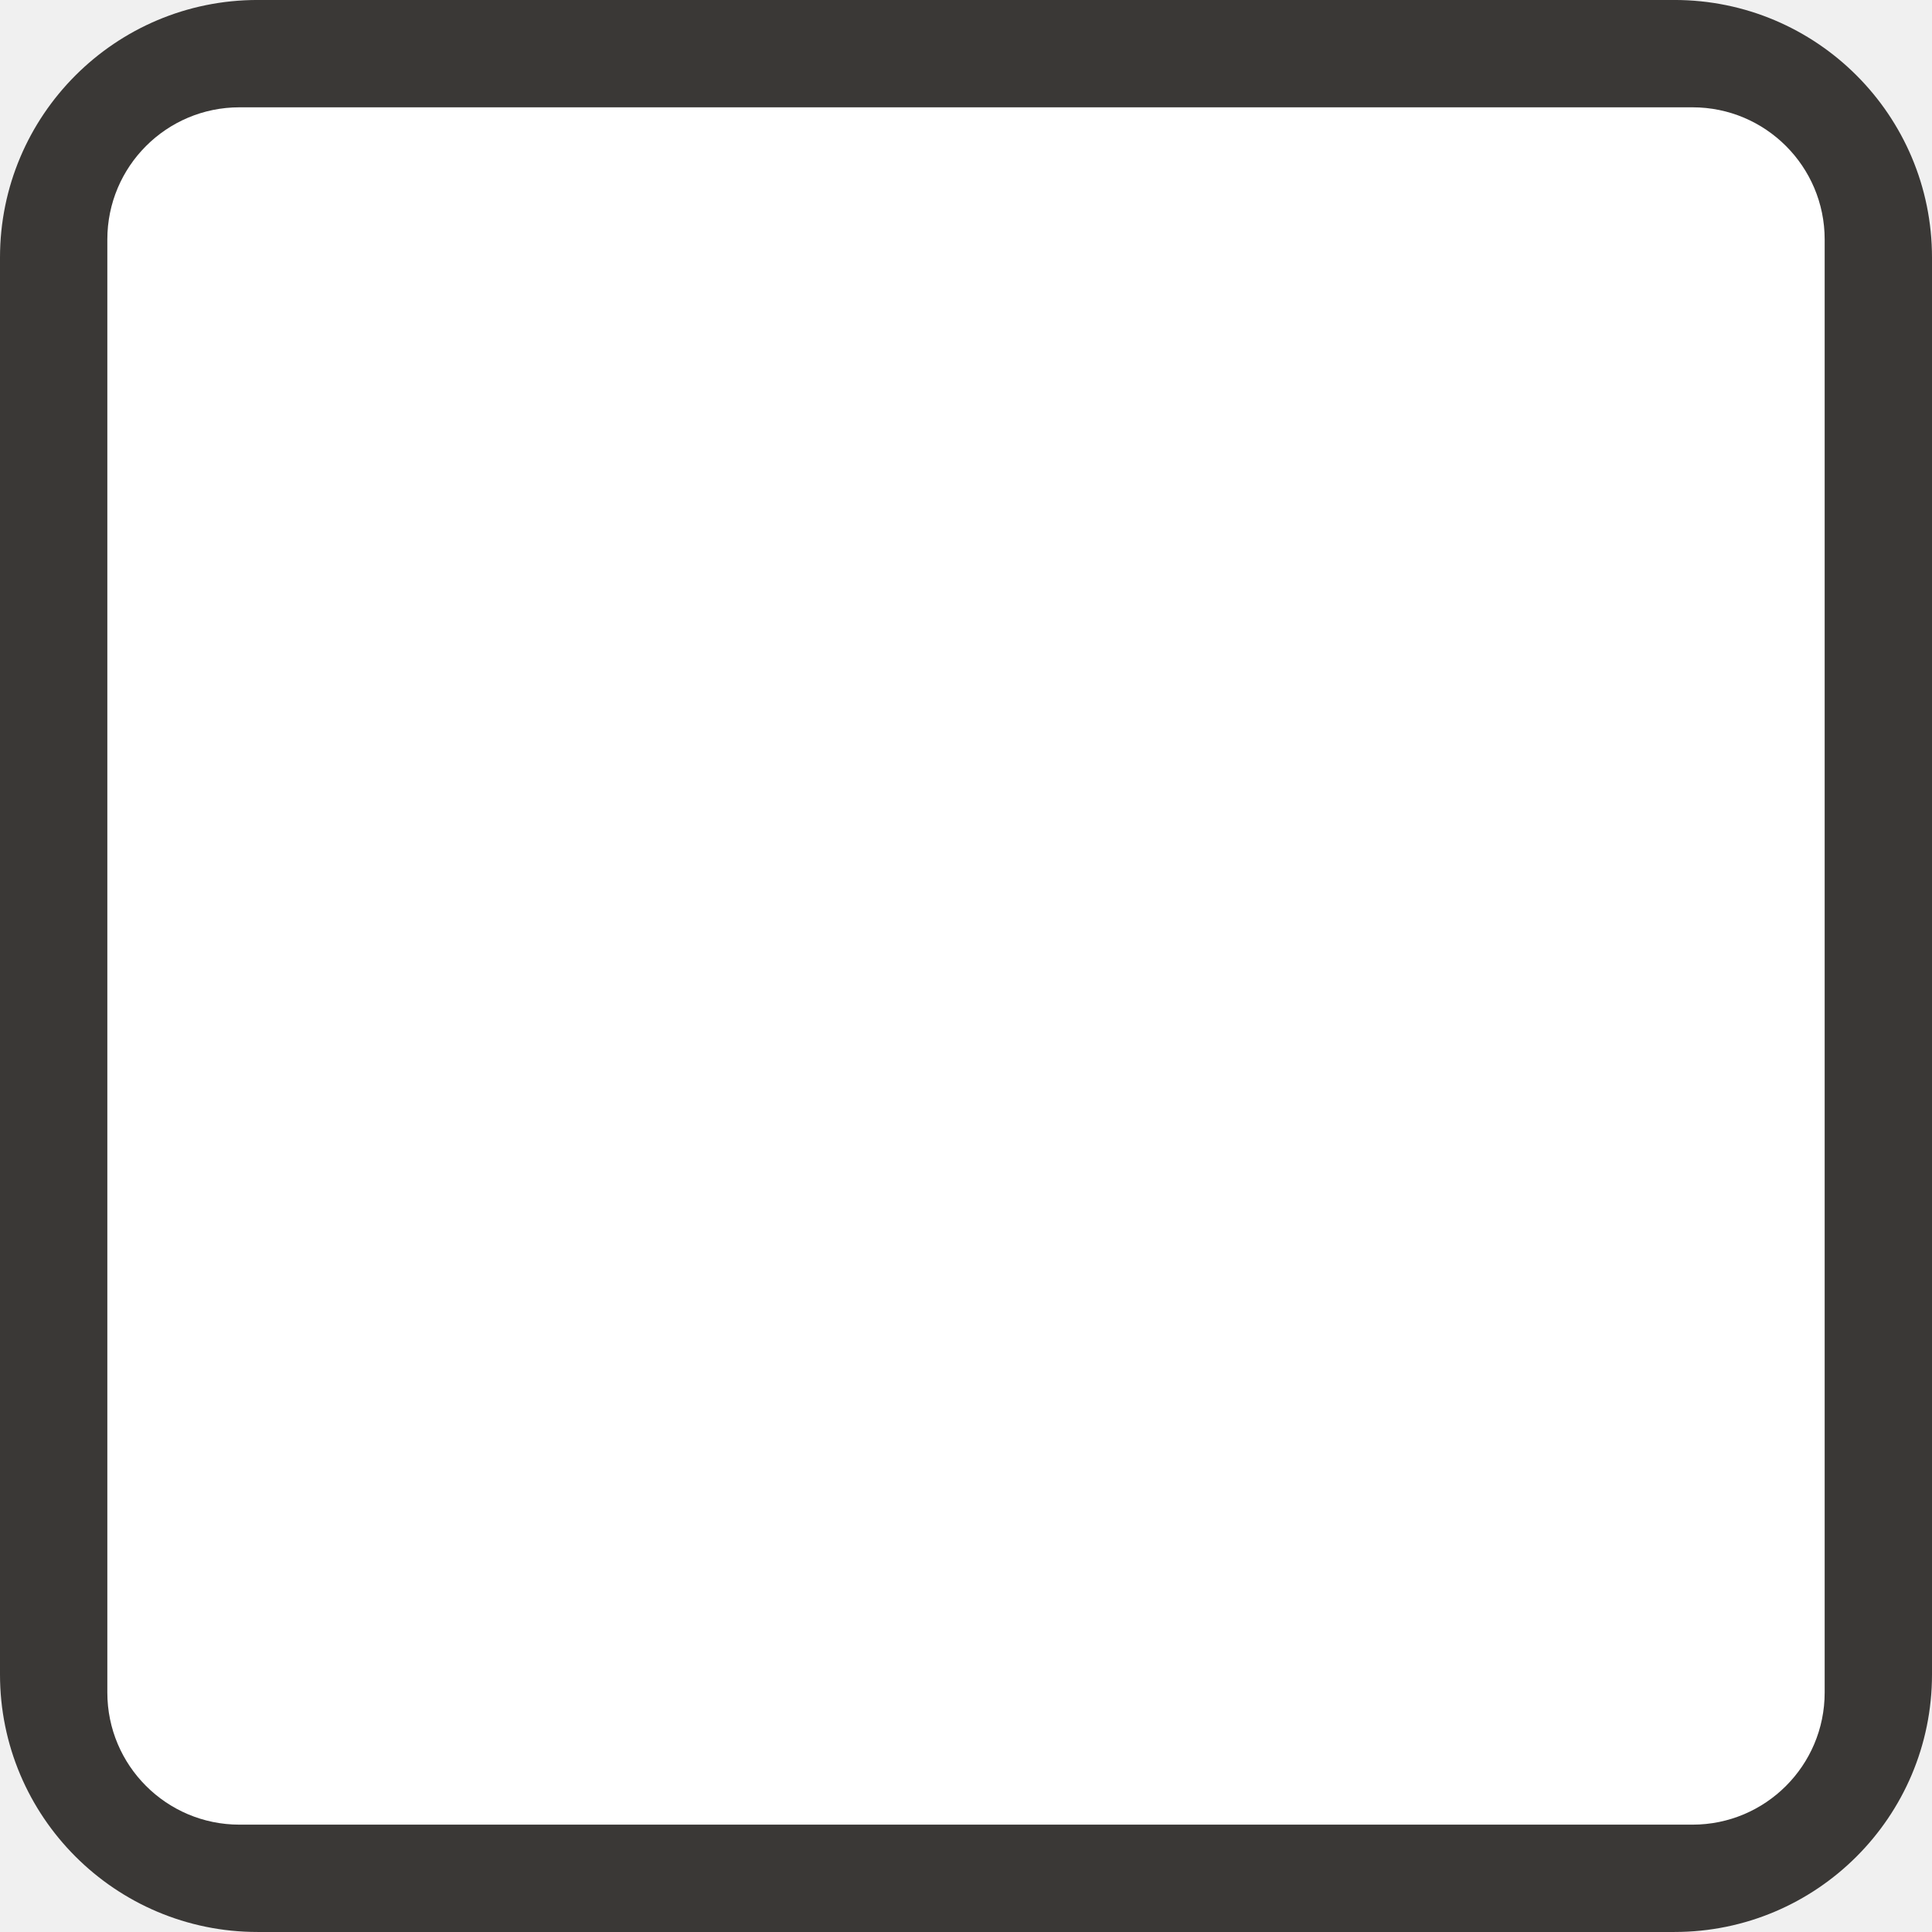
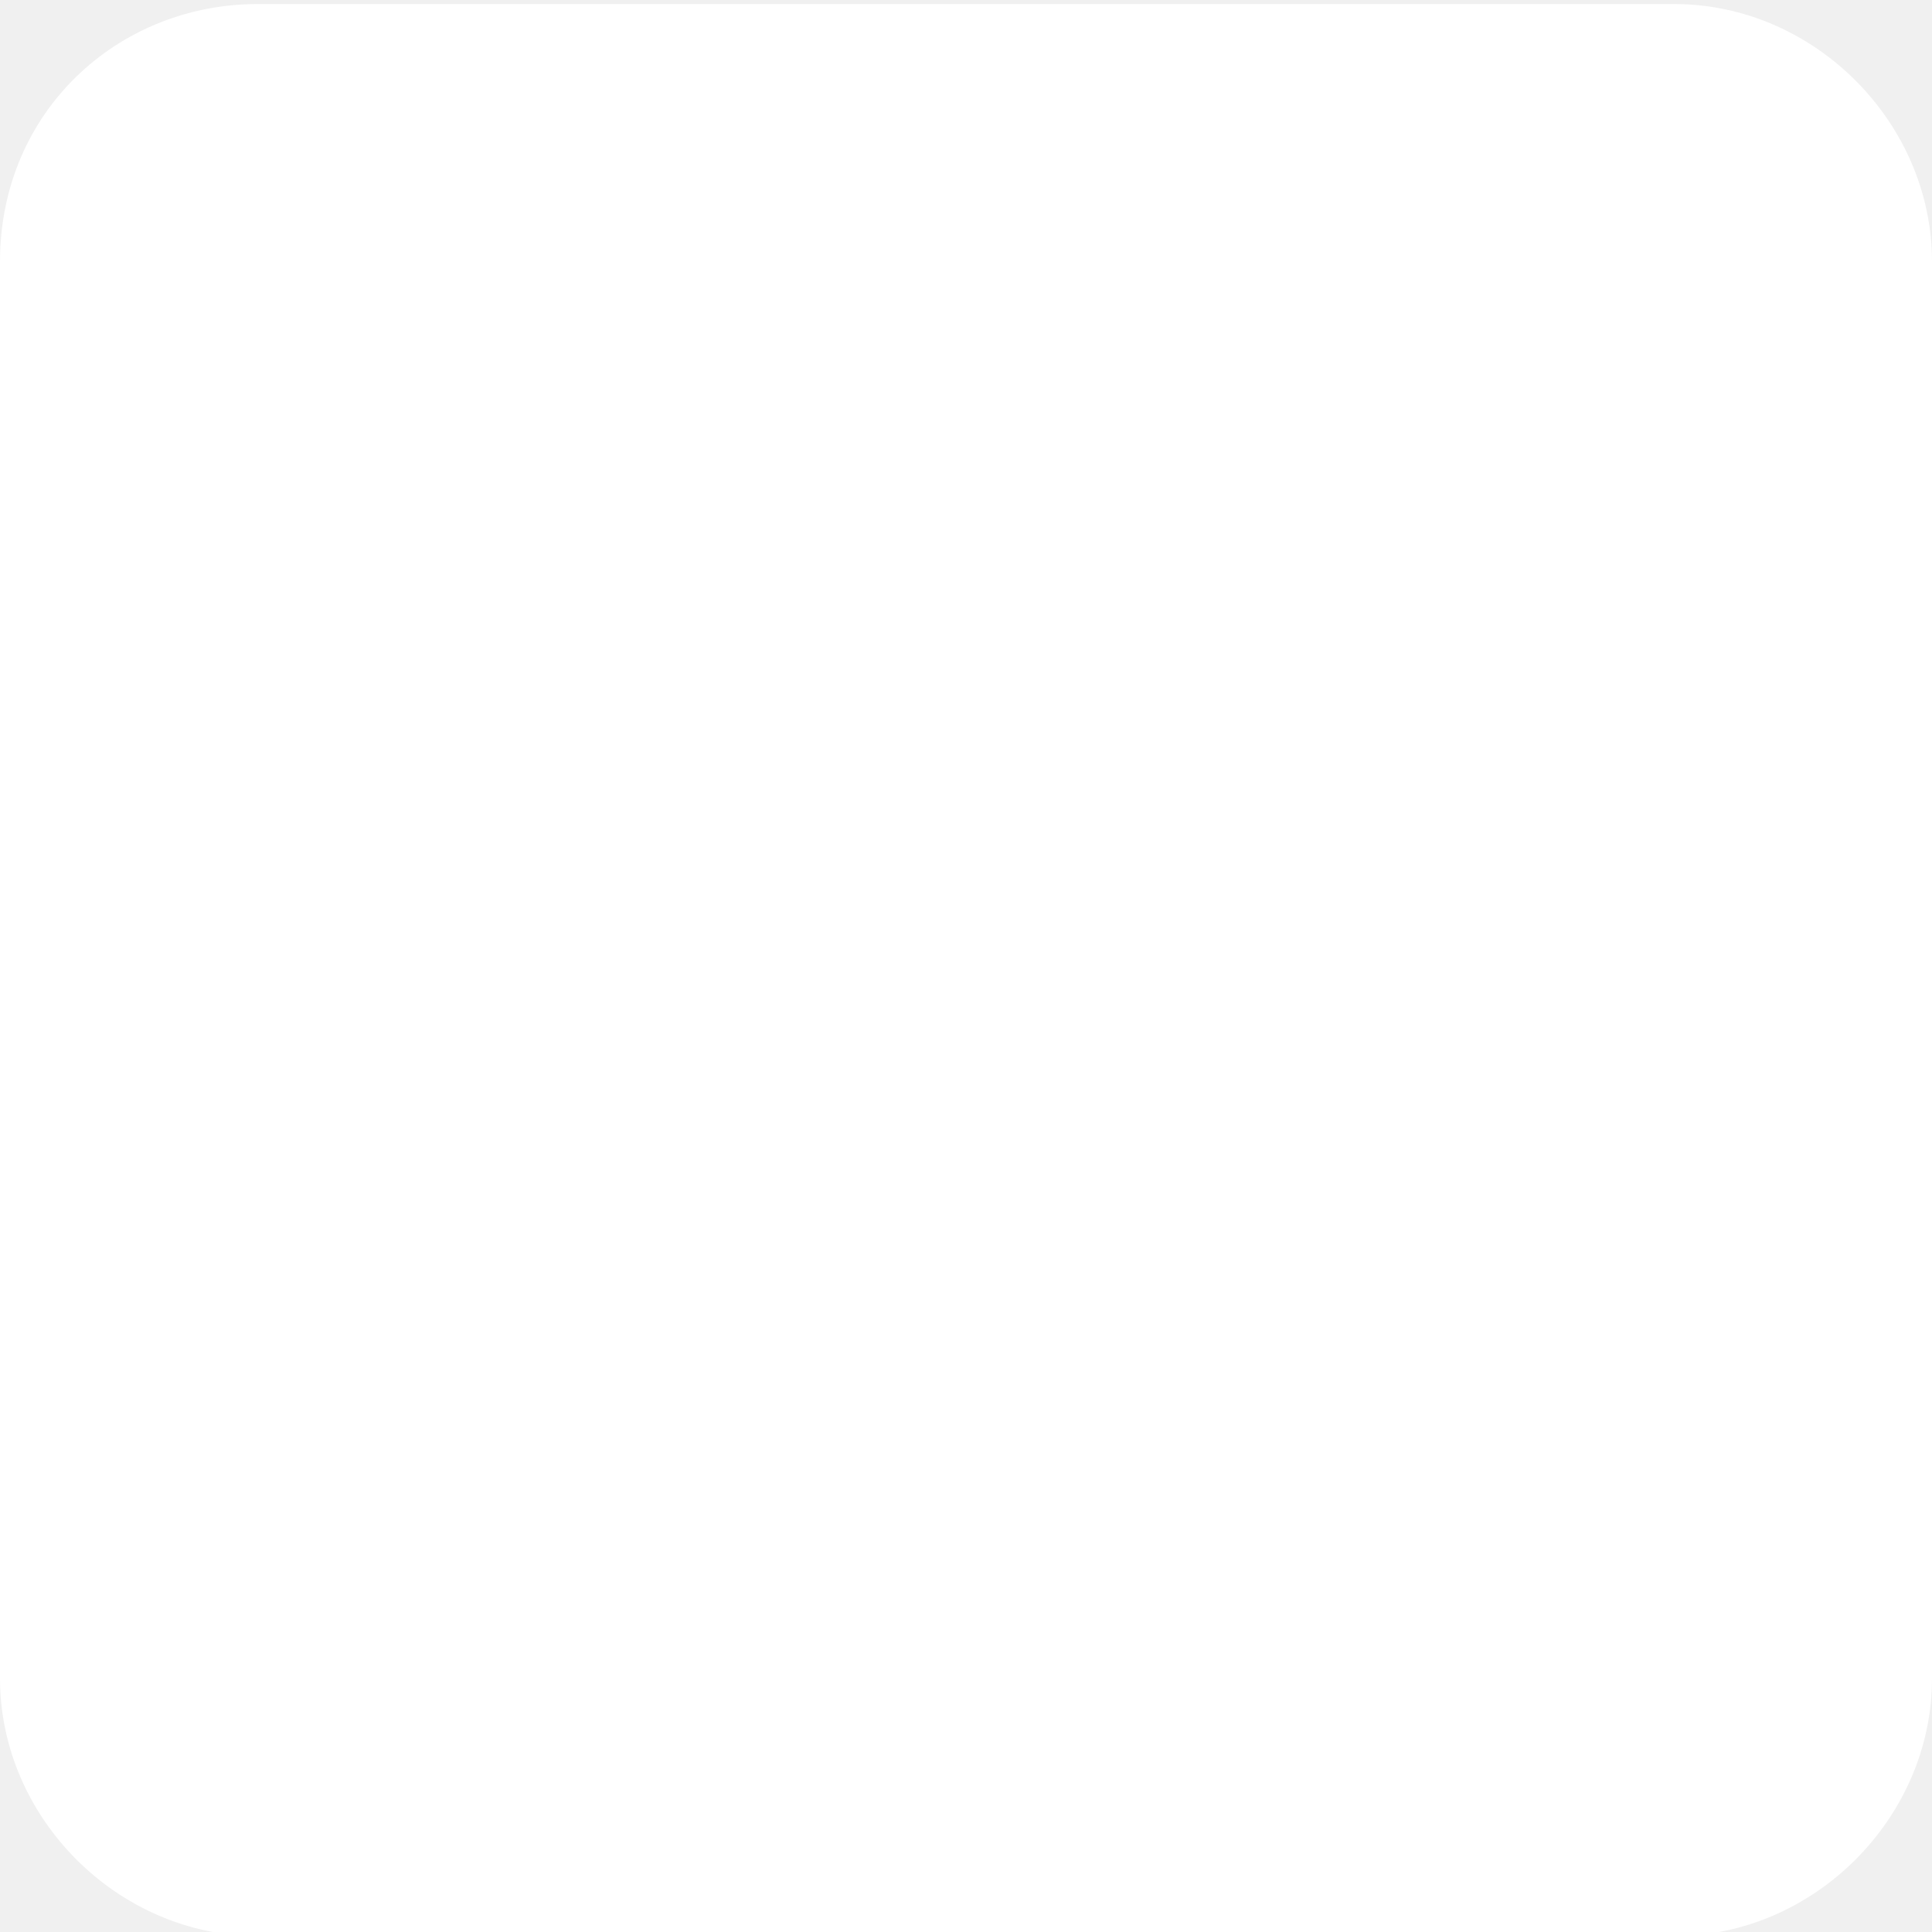
- <svg xmlns="http://www.w3.org/2000/svg" viewBox="0 0 18 18" version="1.1" id="svg4986" height="18" width="18">
-   <defs id="defs4988" />
-   <g transform="translate(-53.49999,-902.8622)" id="layer1">
+ <svg xmlns="http://www.w3.org/2000/svg" version="1.1" id="svg4986" x="0px" y="0px" viewBox="0 0 18 18" style="enable-background:new 0 0 18 18;" xml:space="preserve">
+   <style type="text/css">
+ 	.st0{fill-rule:evenodd;clip-rule:evenodd;fill:#FFFFFF;}
+ </style>
+   <g id="layer1" transform="translate(-53.49999,-902.8622)">
    <g id="generic-md-1" transform="translate(-180,480)">
-       <rect rx="2.4" ry="2.4" y="422.862" x="233.5" height="18" width="18" id="rect3443" style="color:#3a3836;display:inline;overflow:visible;visibility:visible;fill:#3a3836;fill-opacity:1;fill-rule:evenodd;stroke:none;stroke-width:1.2;marker:none;enable-background:accumulate" />
-       <rect rx="1.231" ry="1.231" style="color:#3a3836;display:inline;overflow:visible;visibility:visible;fill:#ffffff;fill-opacity:1;fill-rule:evenodd;stroke:none;stroke-width:1.231;marker:none;enable-background:accumulate" id="rect3445" width="16" height="16" x="234.5" y="423.862" />
+       <path id="rect3443" class="st0" d="M235.9,422.9h13.2c1.3,0,2.4,1.1,2.4,2.4v13.2c0,1.3-1.1,2.4-2.4,2.4h-13.2    c-1.3,0-2.4-1.1-2.4-2.4v-13.2C233.5,423.9,234.6,422.9,235.9,422.9z" />
+       <path id="rect3445" class="st0" d="M235.7,423.9h13.5c0.7,0,1.2,0.6,1.2,1.2v13.5c0,0.7-0.6,1.2-1.2,1.2h-13.5    c-0.7,0-1.2-0.6-1.2-1.2v-13.5C234.5,424.4,235.1,423.9,235.7,423.9z" />
    </g>
  </g>
</svg>
